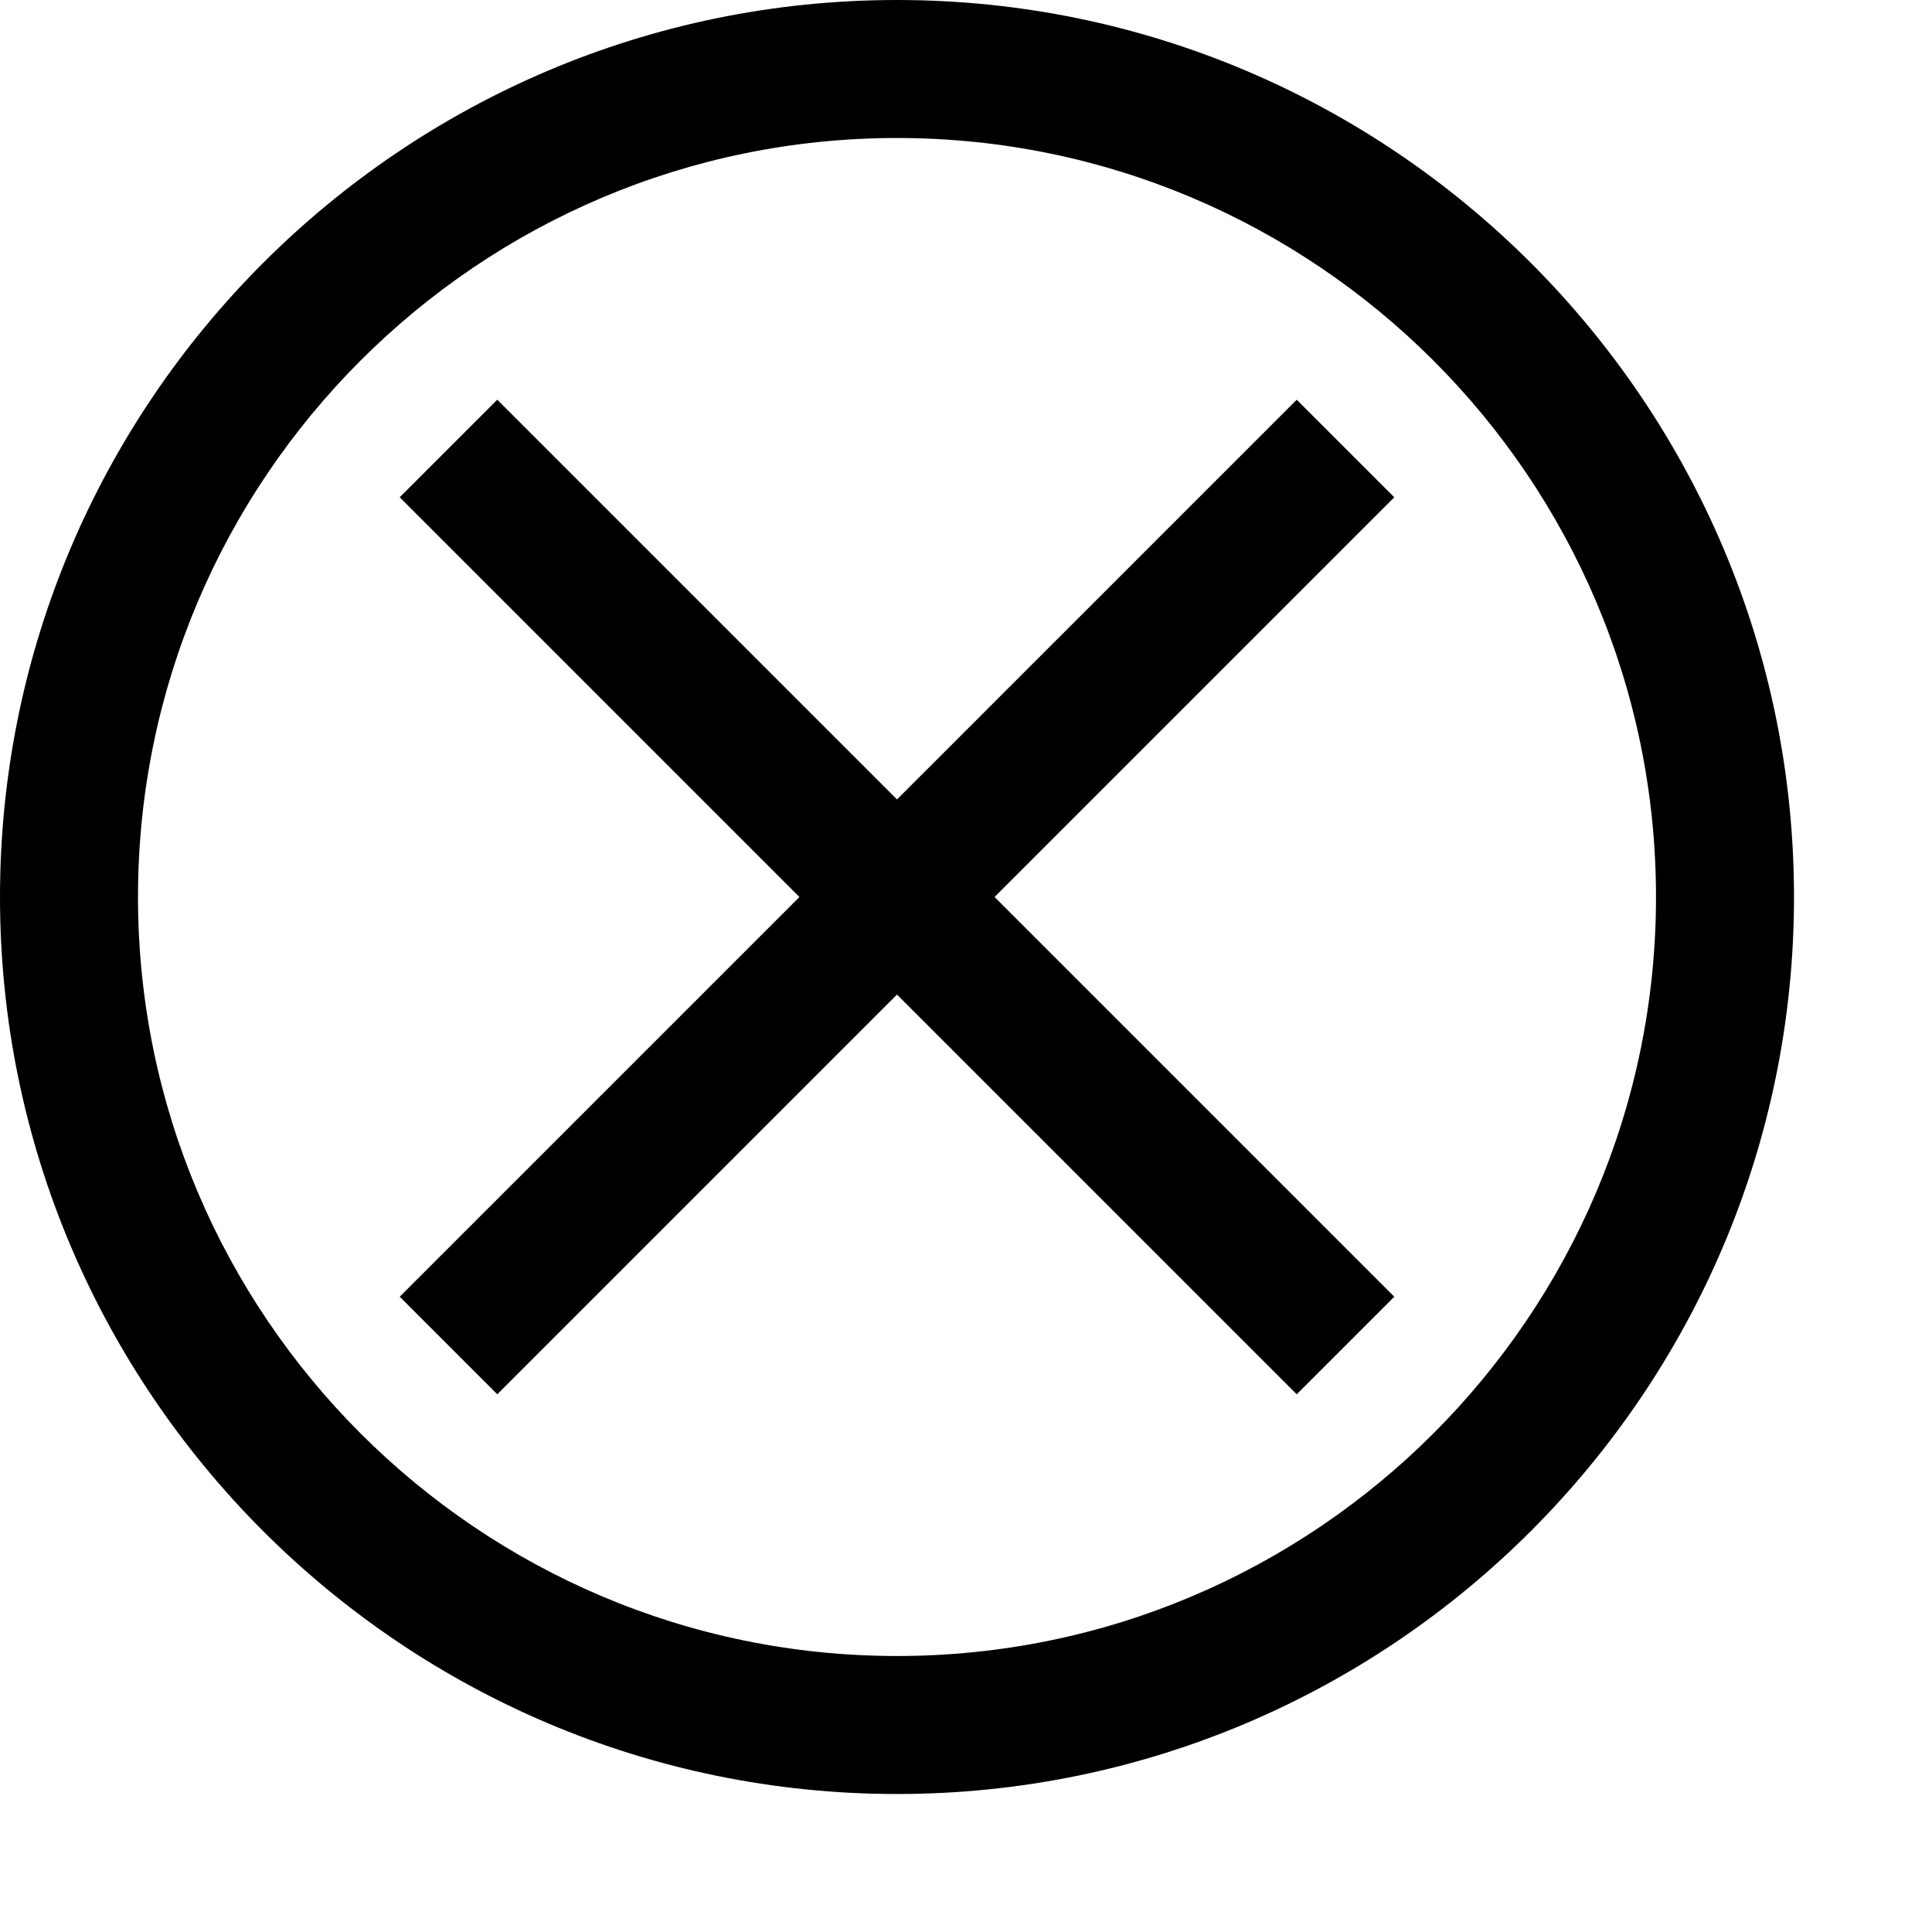
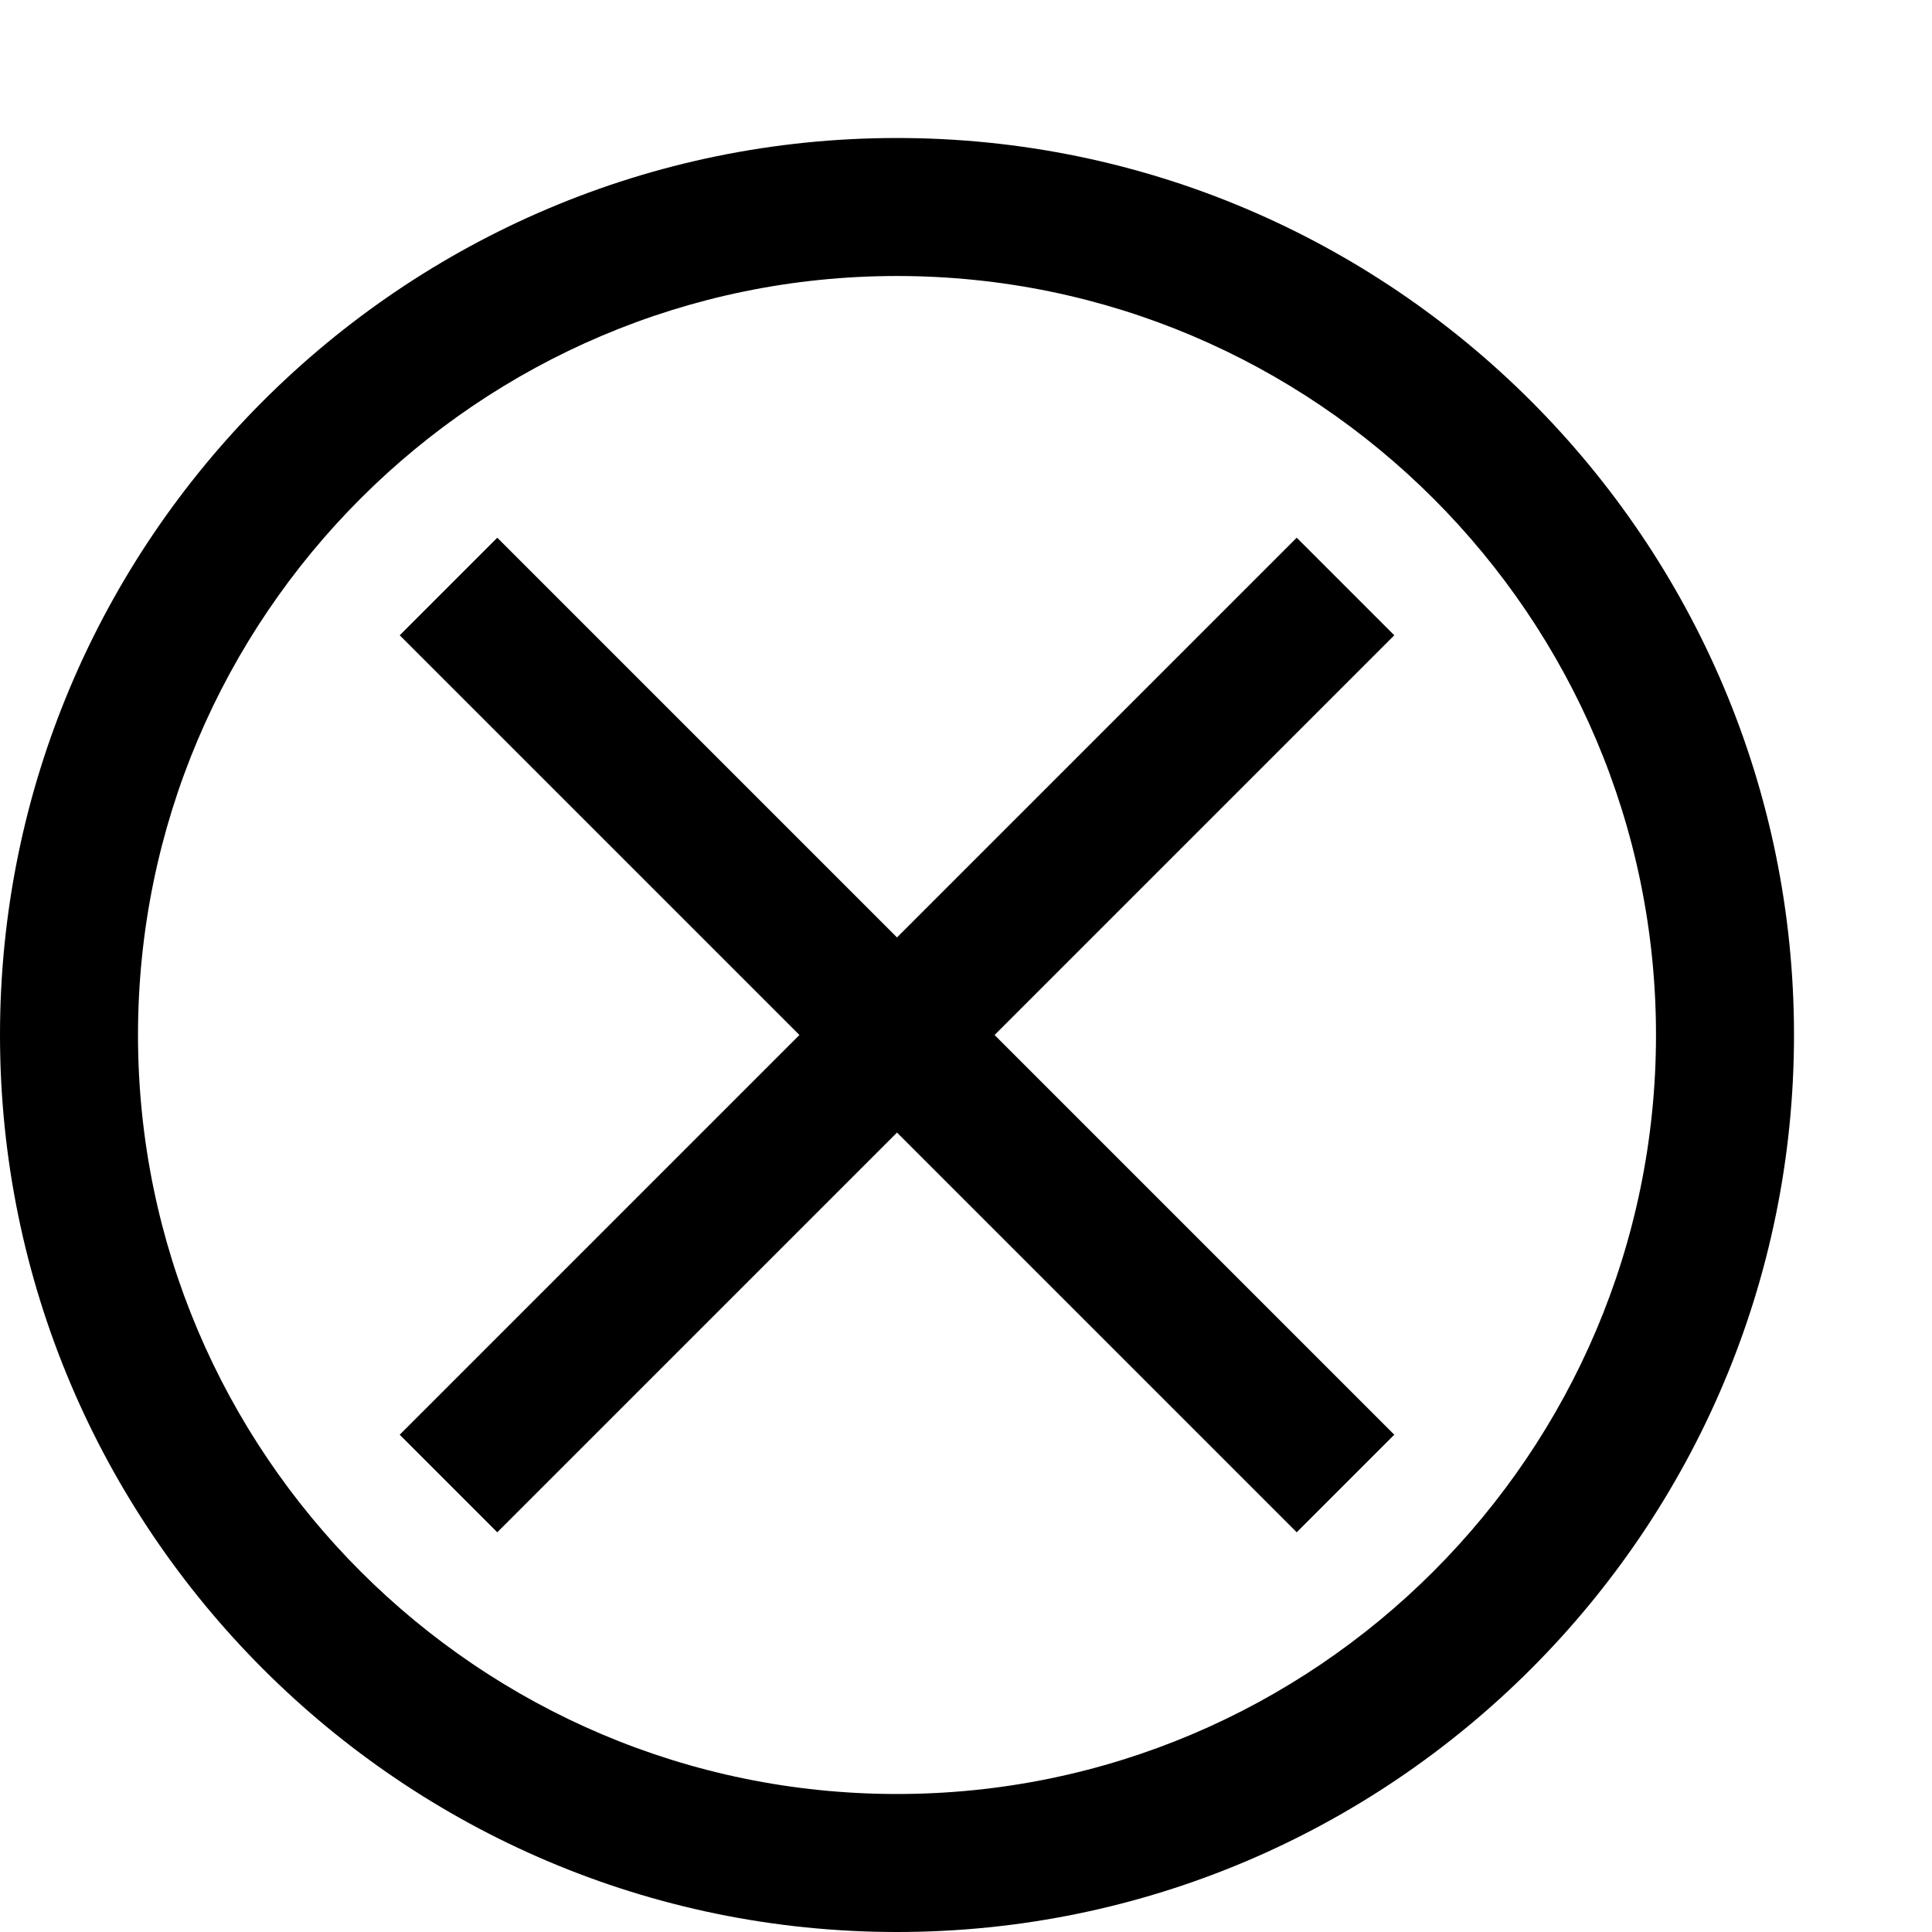
- <svg xmlns="http://www.w3.org/2000/svg" viewBox="-255 57 448 448" enable-background="new -255 57 448 448">
-   <path d="M-47 473c-114.687 0-208-93.312-208-208s93.313-208 208-208 208 93.313 208 208-93.312 208-208 208zm0-384c-97.047 0-176 78.953-176 176 0 97.031 78.953 176 176 176 97.031 0 176-78.969 176-176 0-97.047-78.969-176-176-176zm115.313 83.313l-22.625-22.625-92.688 92.687-92.688-92.688-22.625 22.625 92.688 92.688-92.688 92.688 22.625 22.625 92.688-92.688 92.688 92.688 22.625-22.625-92.688-92.688 92.688-92.687z" />
+ <svg xmlns="http://www.w3.org/2000/svg" viewBox="0 0 448 448" enable-background="new 0 0 448 448">
+   <path d="M208 32c-114.687 0-208 93.313-208 208s93.313 208 208 208 208-93.313 208-208-93.312-208-208-208zm0 384c-97.047 0-176-78.969-176-176 0-97.047 78.953-176 176-176 97.031 0 176 78.953 176 176 0 97.031-78.969 176-176 176zm115.313-268.687l-92.688 92.687 92.688 92.688-22.625 22.625-92.688-92.688-92.688 92.688-22.625-22.625 92.688-92.688-92.688-92.688 22.625-22.625 92.688 92.688 92.688-92.688 22.625 22.626z" />
</svg>
